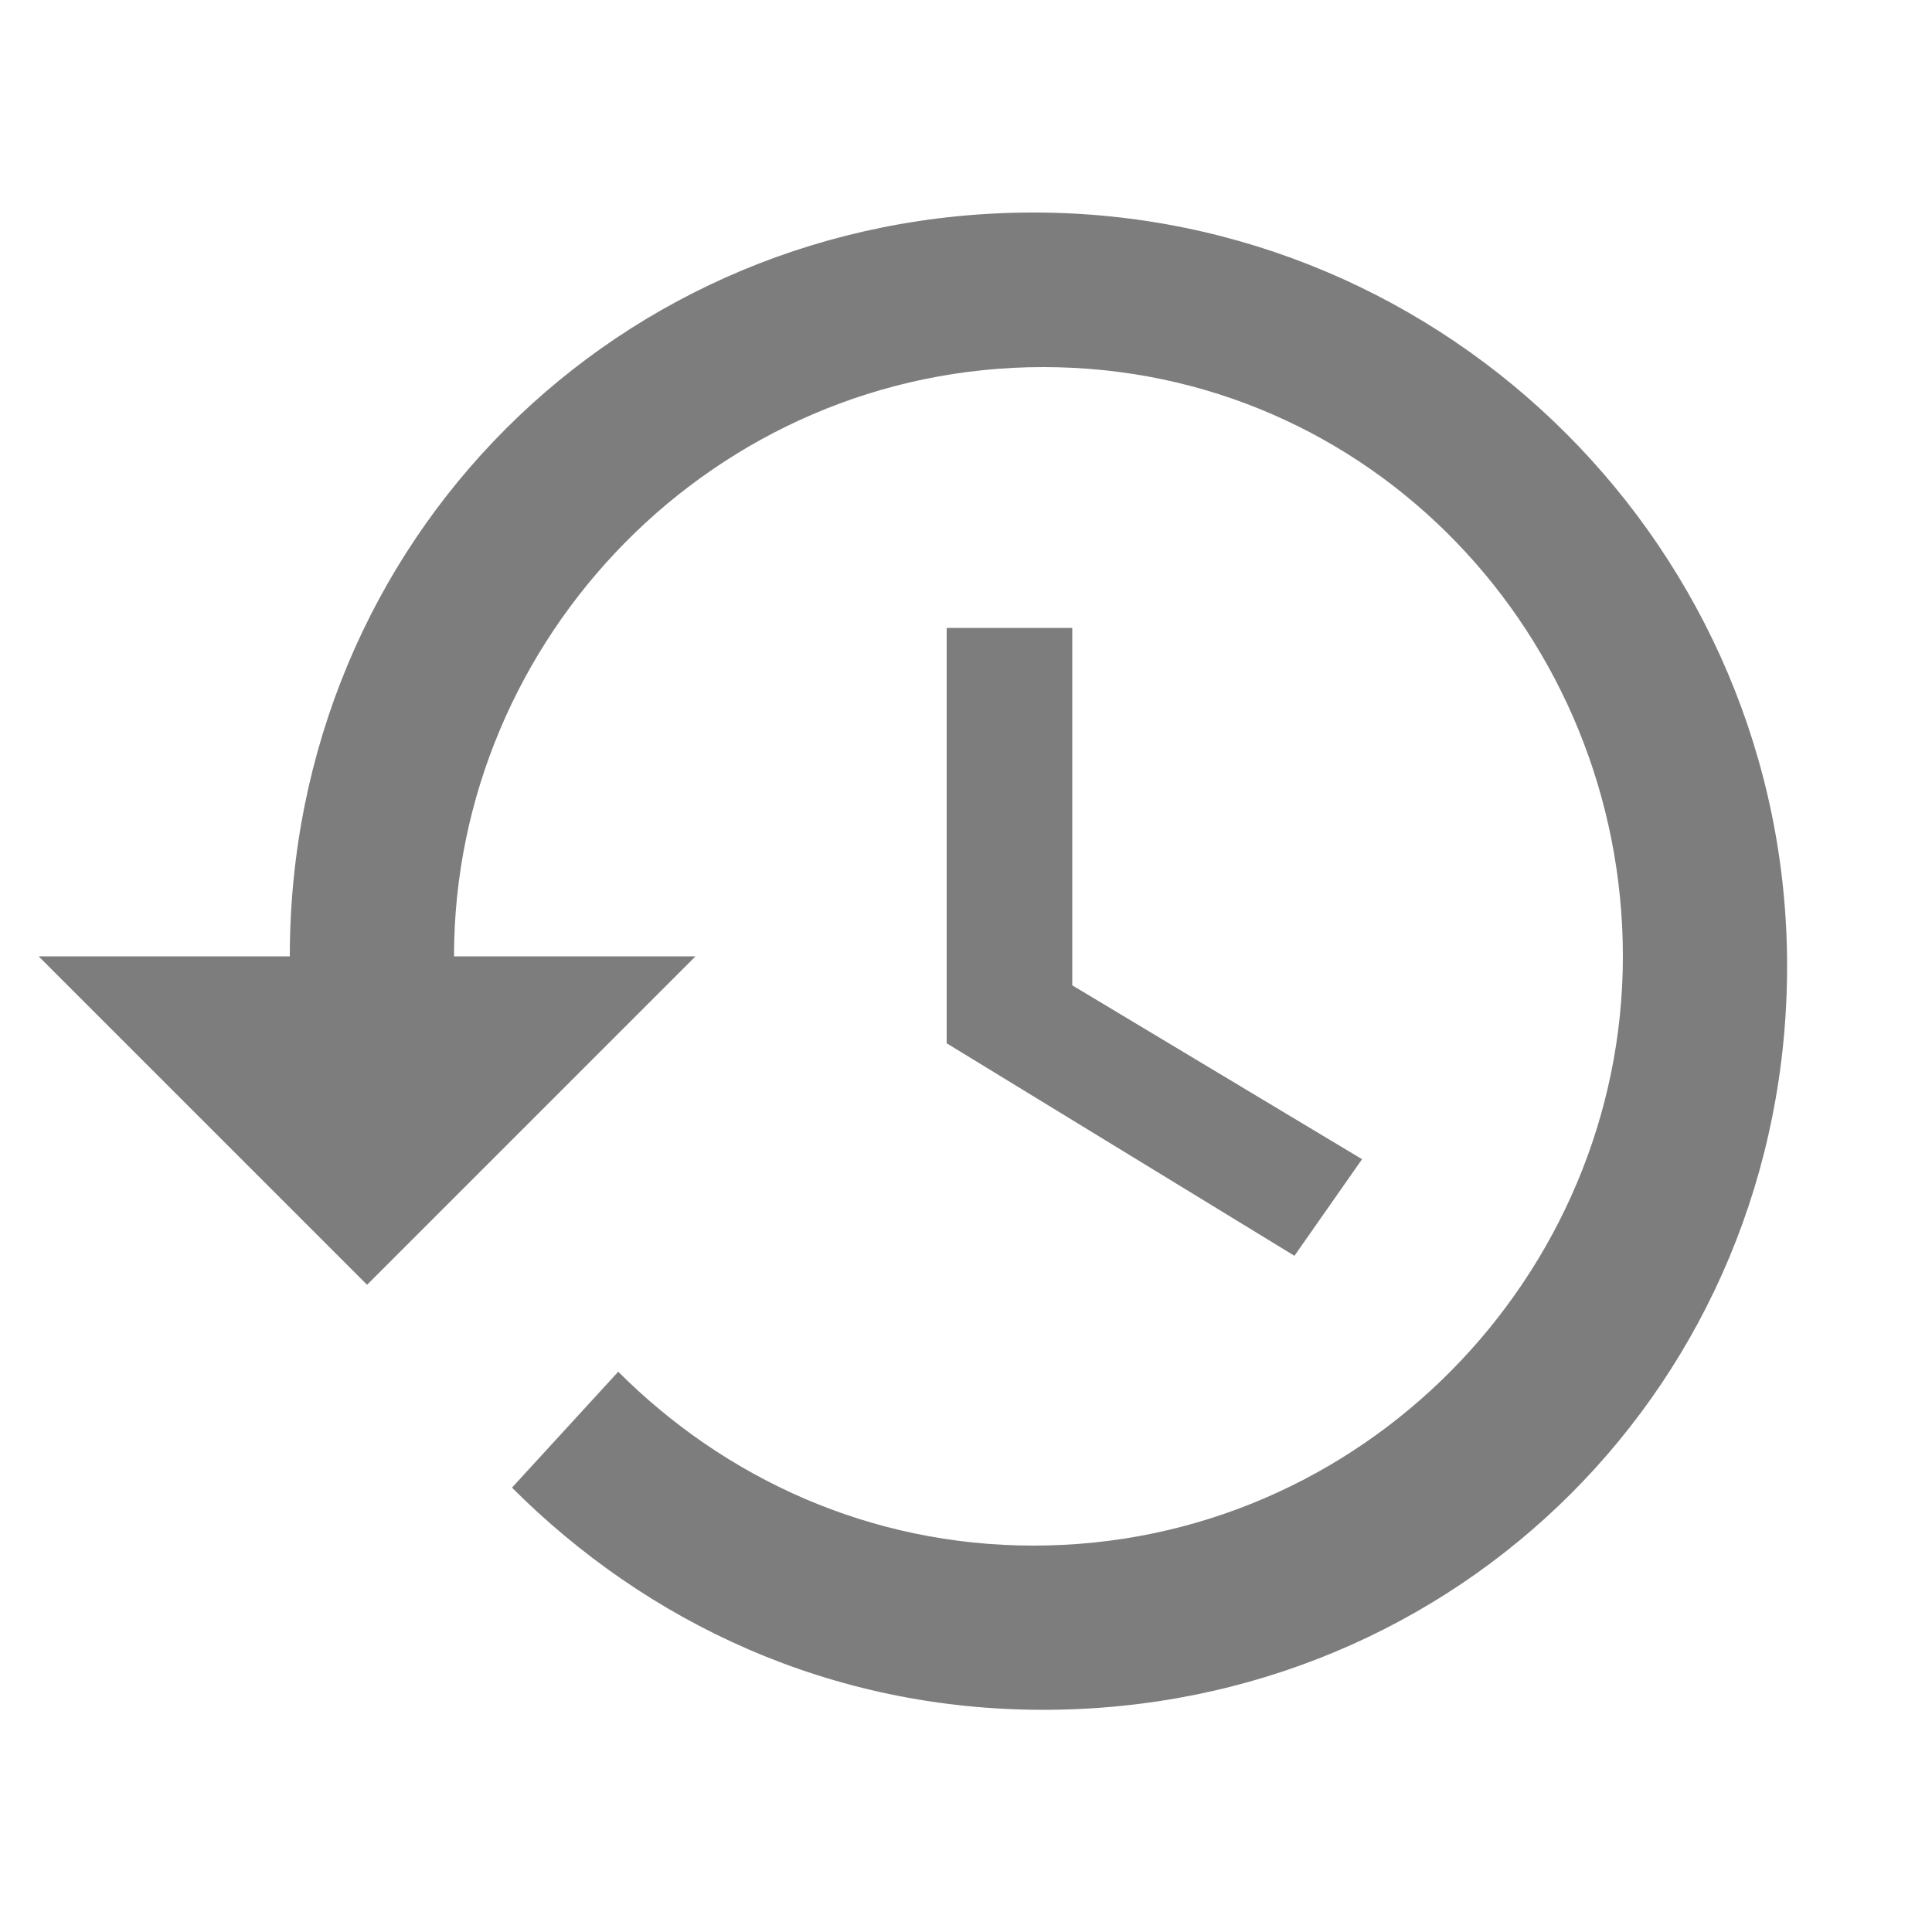
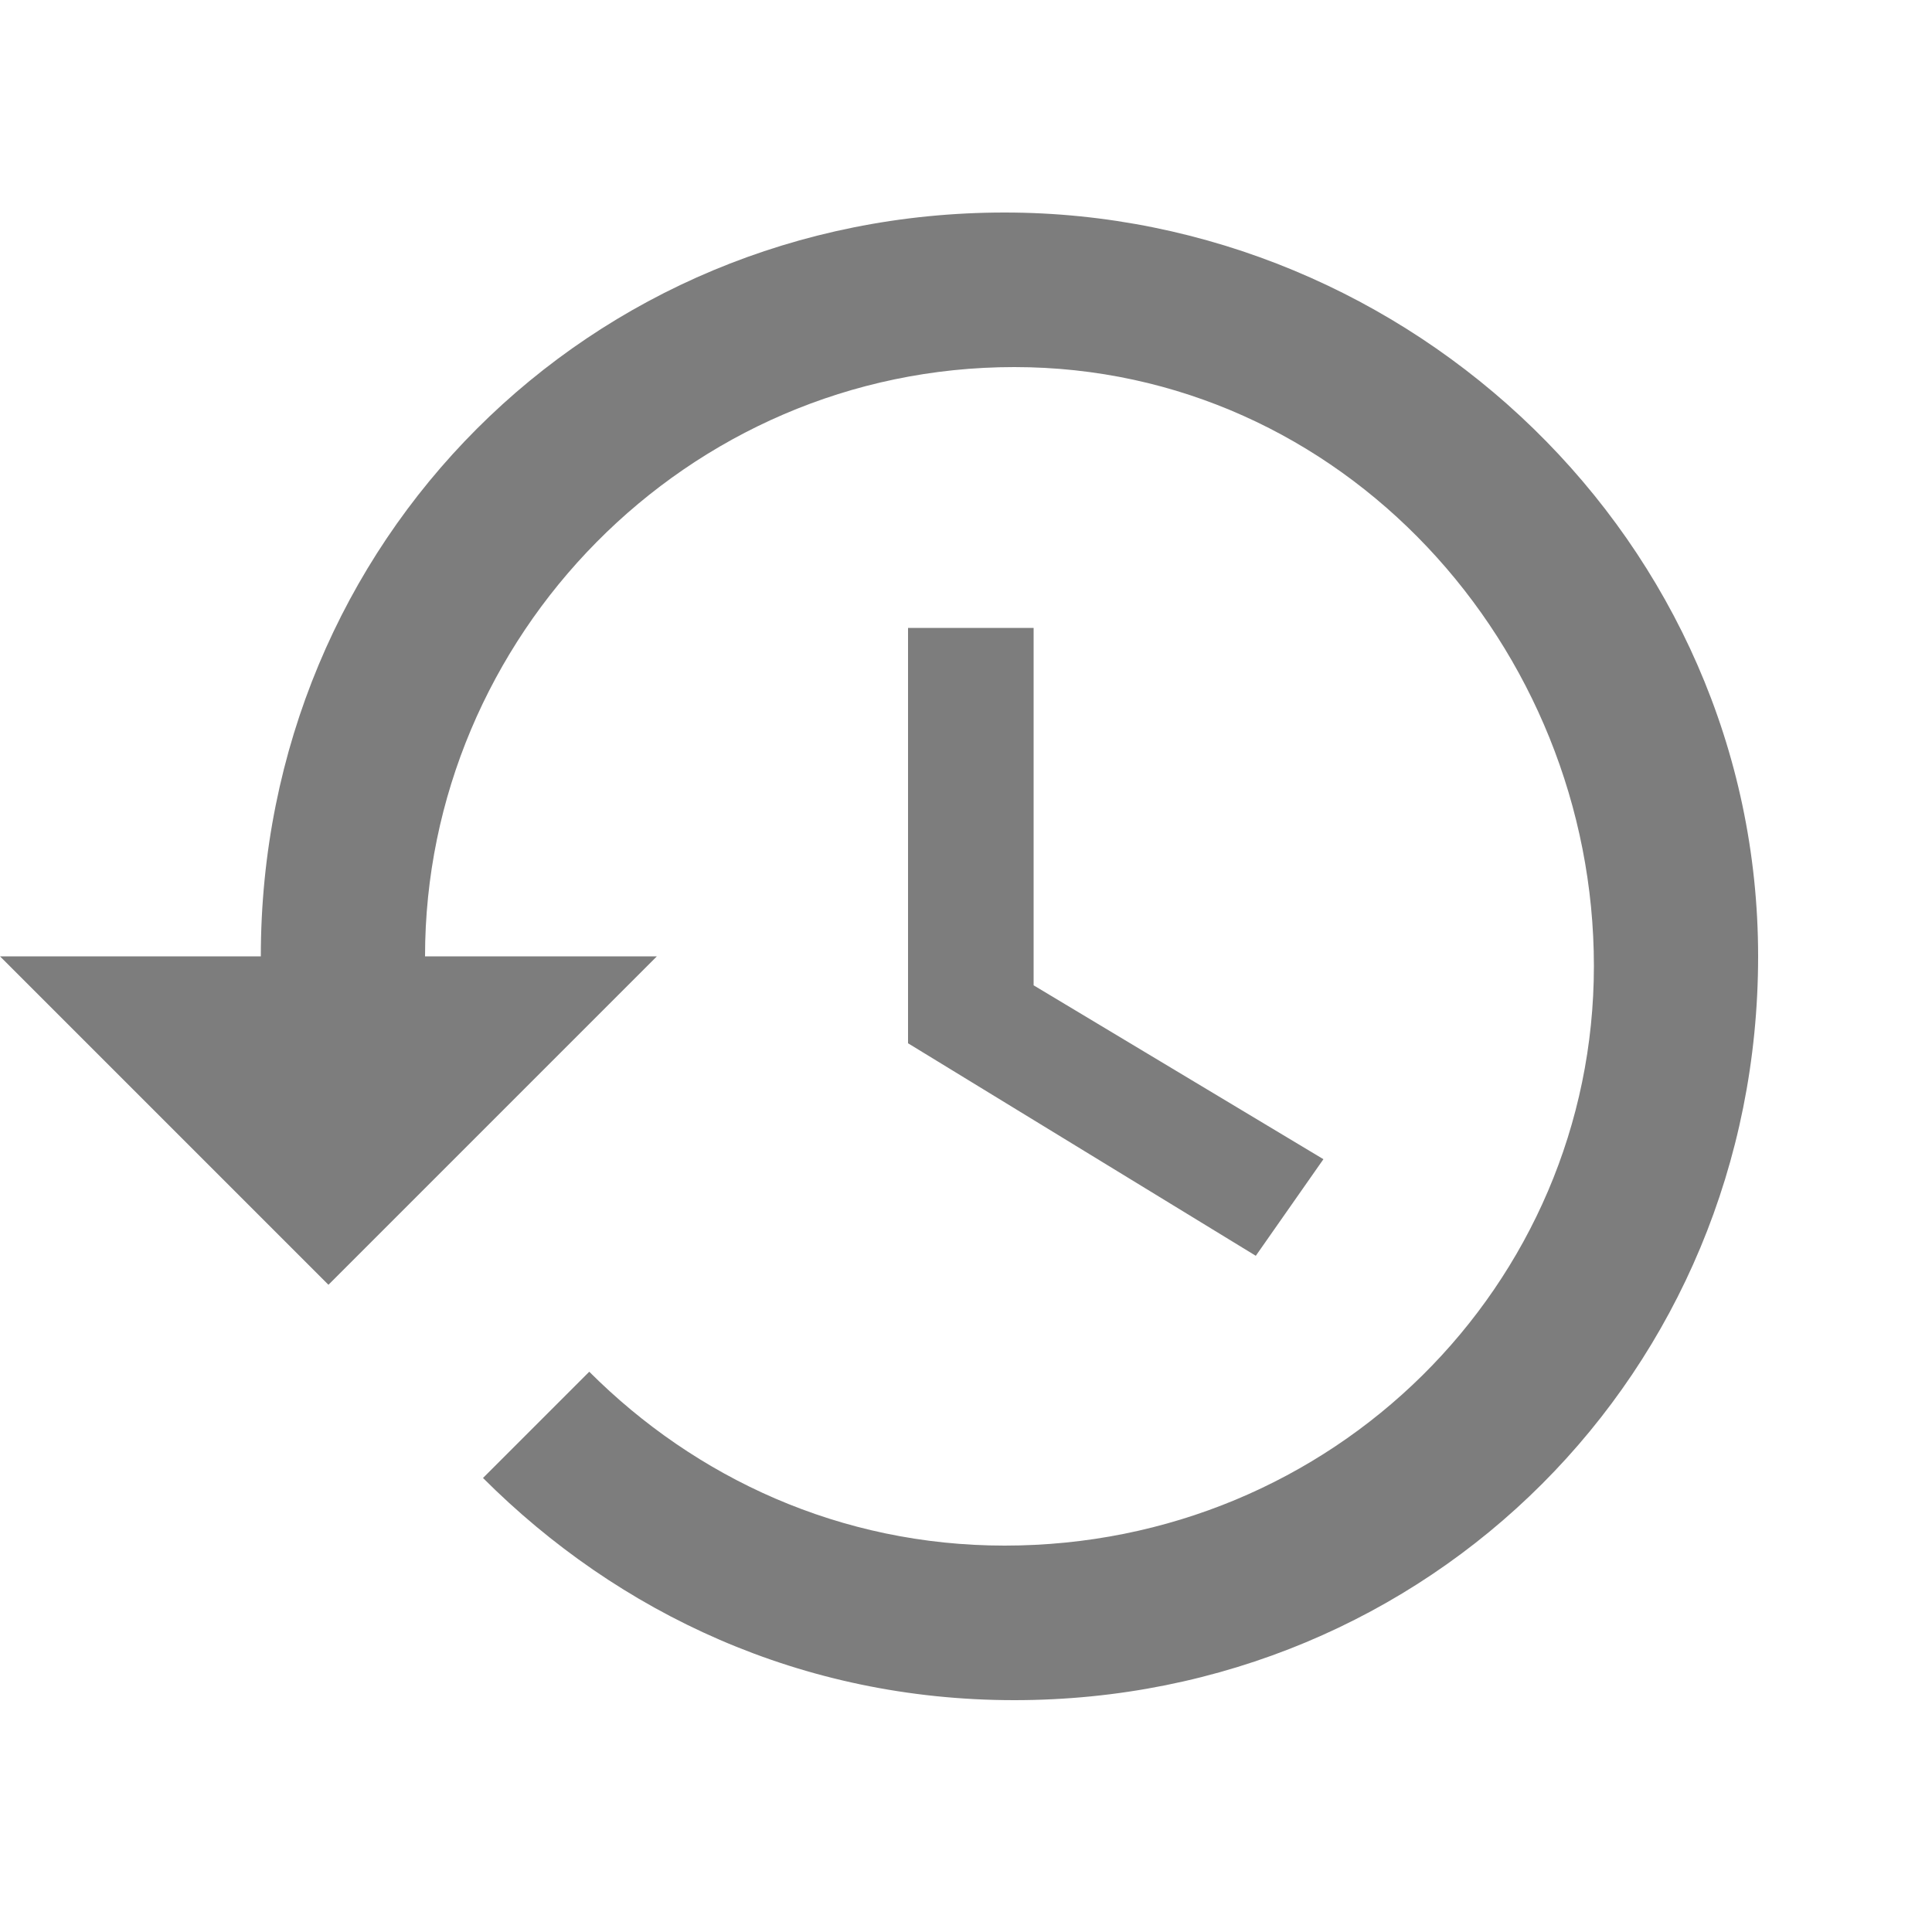
<svg xmlns="http://www.w3.org/2000/svg" version="1.1" id="图层_1" x="0px" y="0px" viewBox="0 0 20 20" style="enable-background:new 0 0 20 20;" xml:space="preserve" height="20" width="20">
  <style type="text/css">
	.st0{opacity:0.51;enable-background:new    ;}
</style>
-   <path class="st0" d="M10.7,2.2C6.4,2.2,3,5.6,3,9.9H0.4l3.3,3.3l0.1,0.1l3.4-3.4H4.7c0-3.3,2.7-6.1,6.1-6.1s6,2.8,6,6.1  S14.1,16,10.7,16c-1.7,0-3.2-0.7-4.3-1.8l-1.1,1.2c1.4,1.4,3.3,2.3,5.5,2.3c4.3,0,7.7-3.4,7.7-7.7S15,2.2,10.7,2.2z M9.8,6.5v4.3  l3.6,2.2l0.7-1l-3-1.8V6.5H9.8z" />
+   <path class="st0" d="M10.4,2.2c-4.3,0-7.7,3.4-7.7,7.7H0l3.3,3.3l0.1,0.1l3.4-3.4H4.4c0-3.3,2.7-6.1,6.1-6.1s6,2.9,6,6.2  S13.8,16,10.4,16c-1.7,0-3.2-0.7-4.3-1.8L5,15.3c1.4,1.4,3.3,2.3,5.5,2.3c4.3,0,7.7-3.4,7.7-7.7S14.6,2.2,10.4,2.2z M9.4,6.5v4.3  L13,13l0.7-1l-3-1.8V6.5H9.4z" />
</svg>
